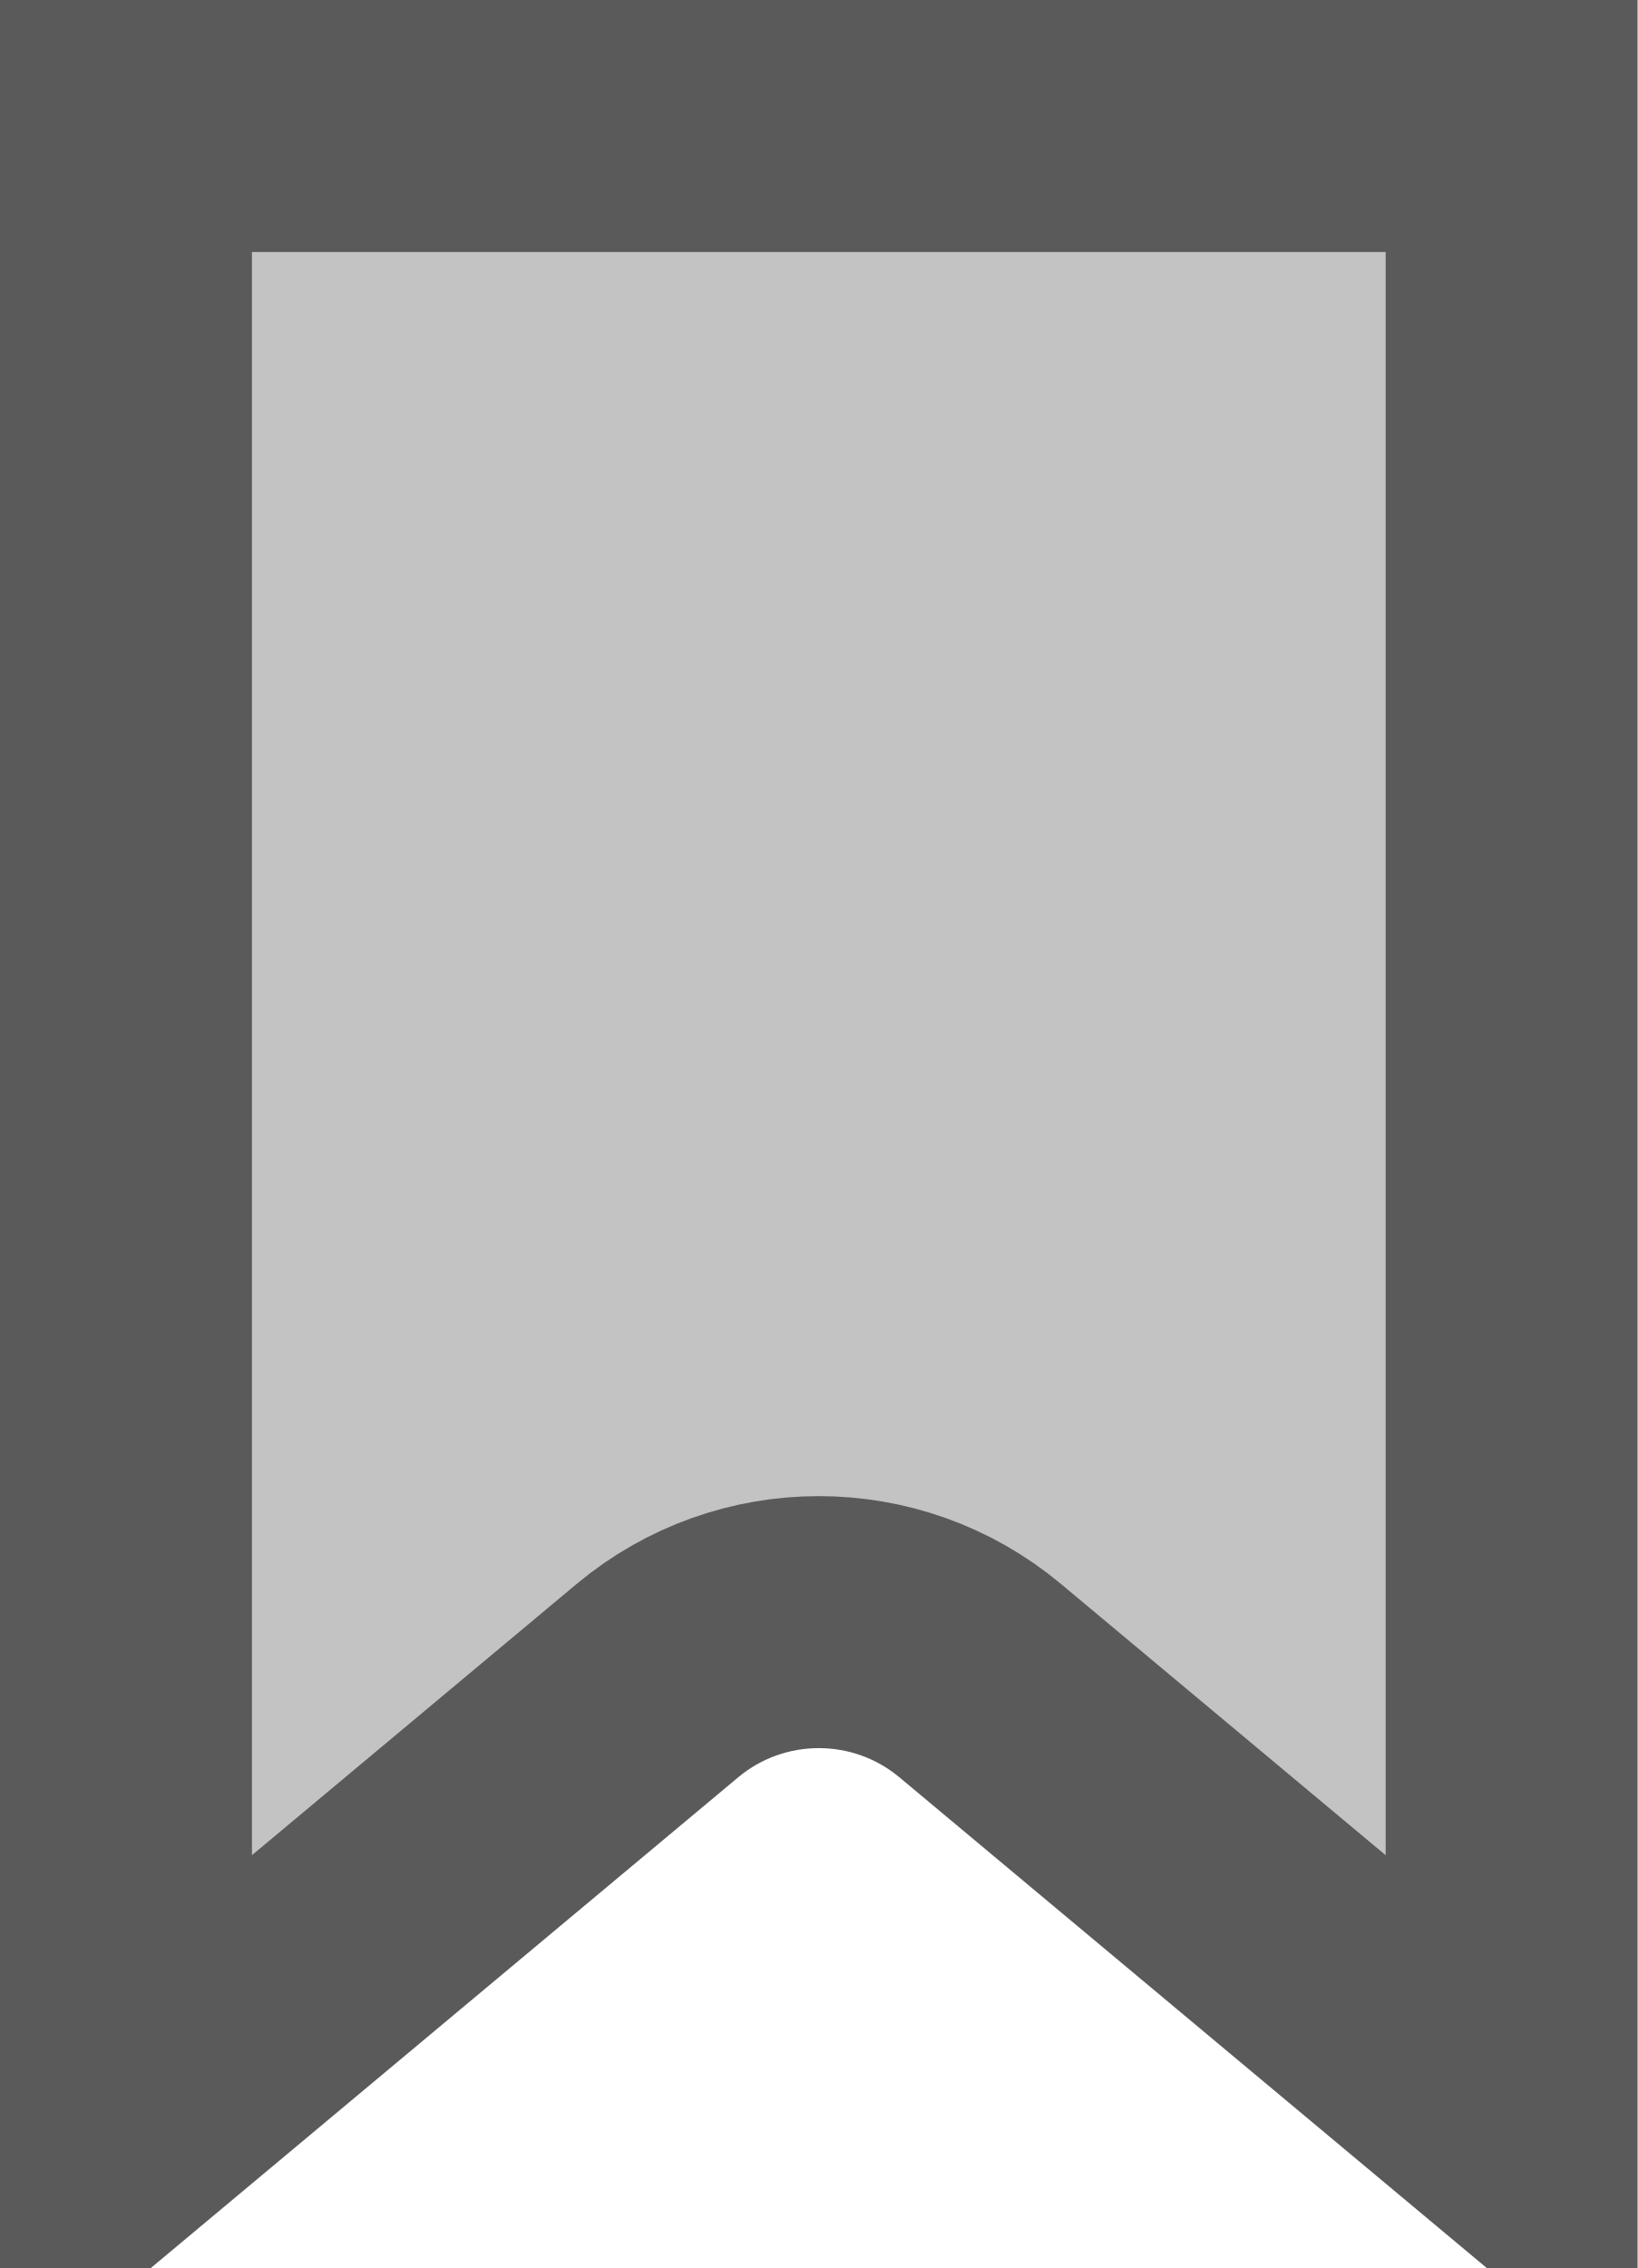
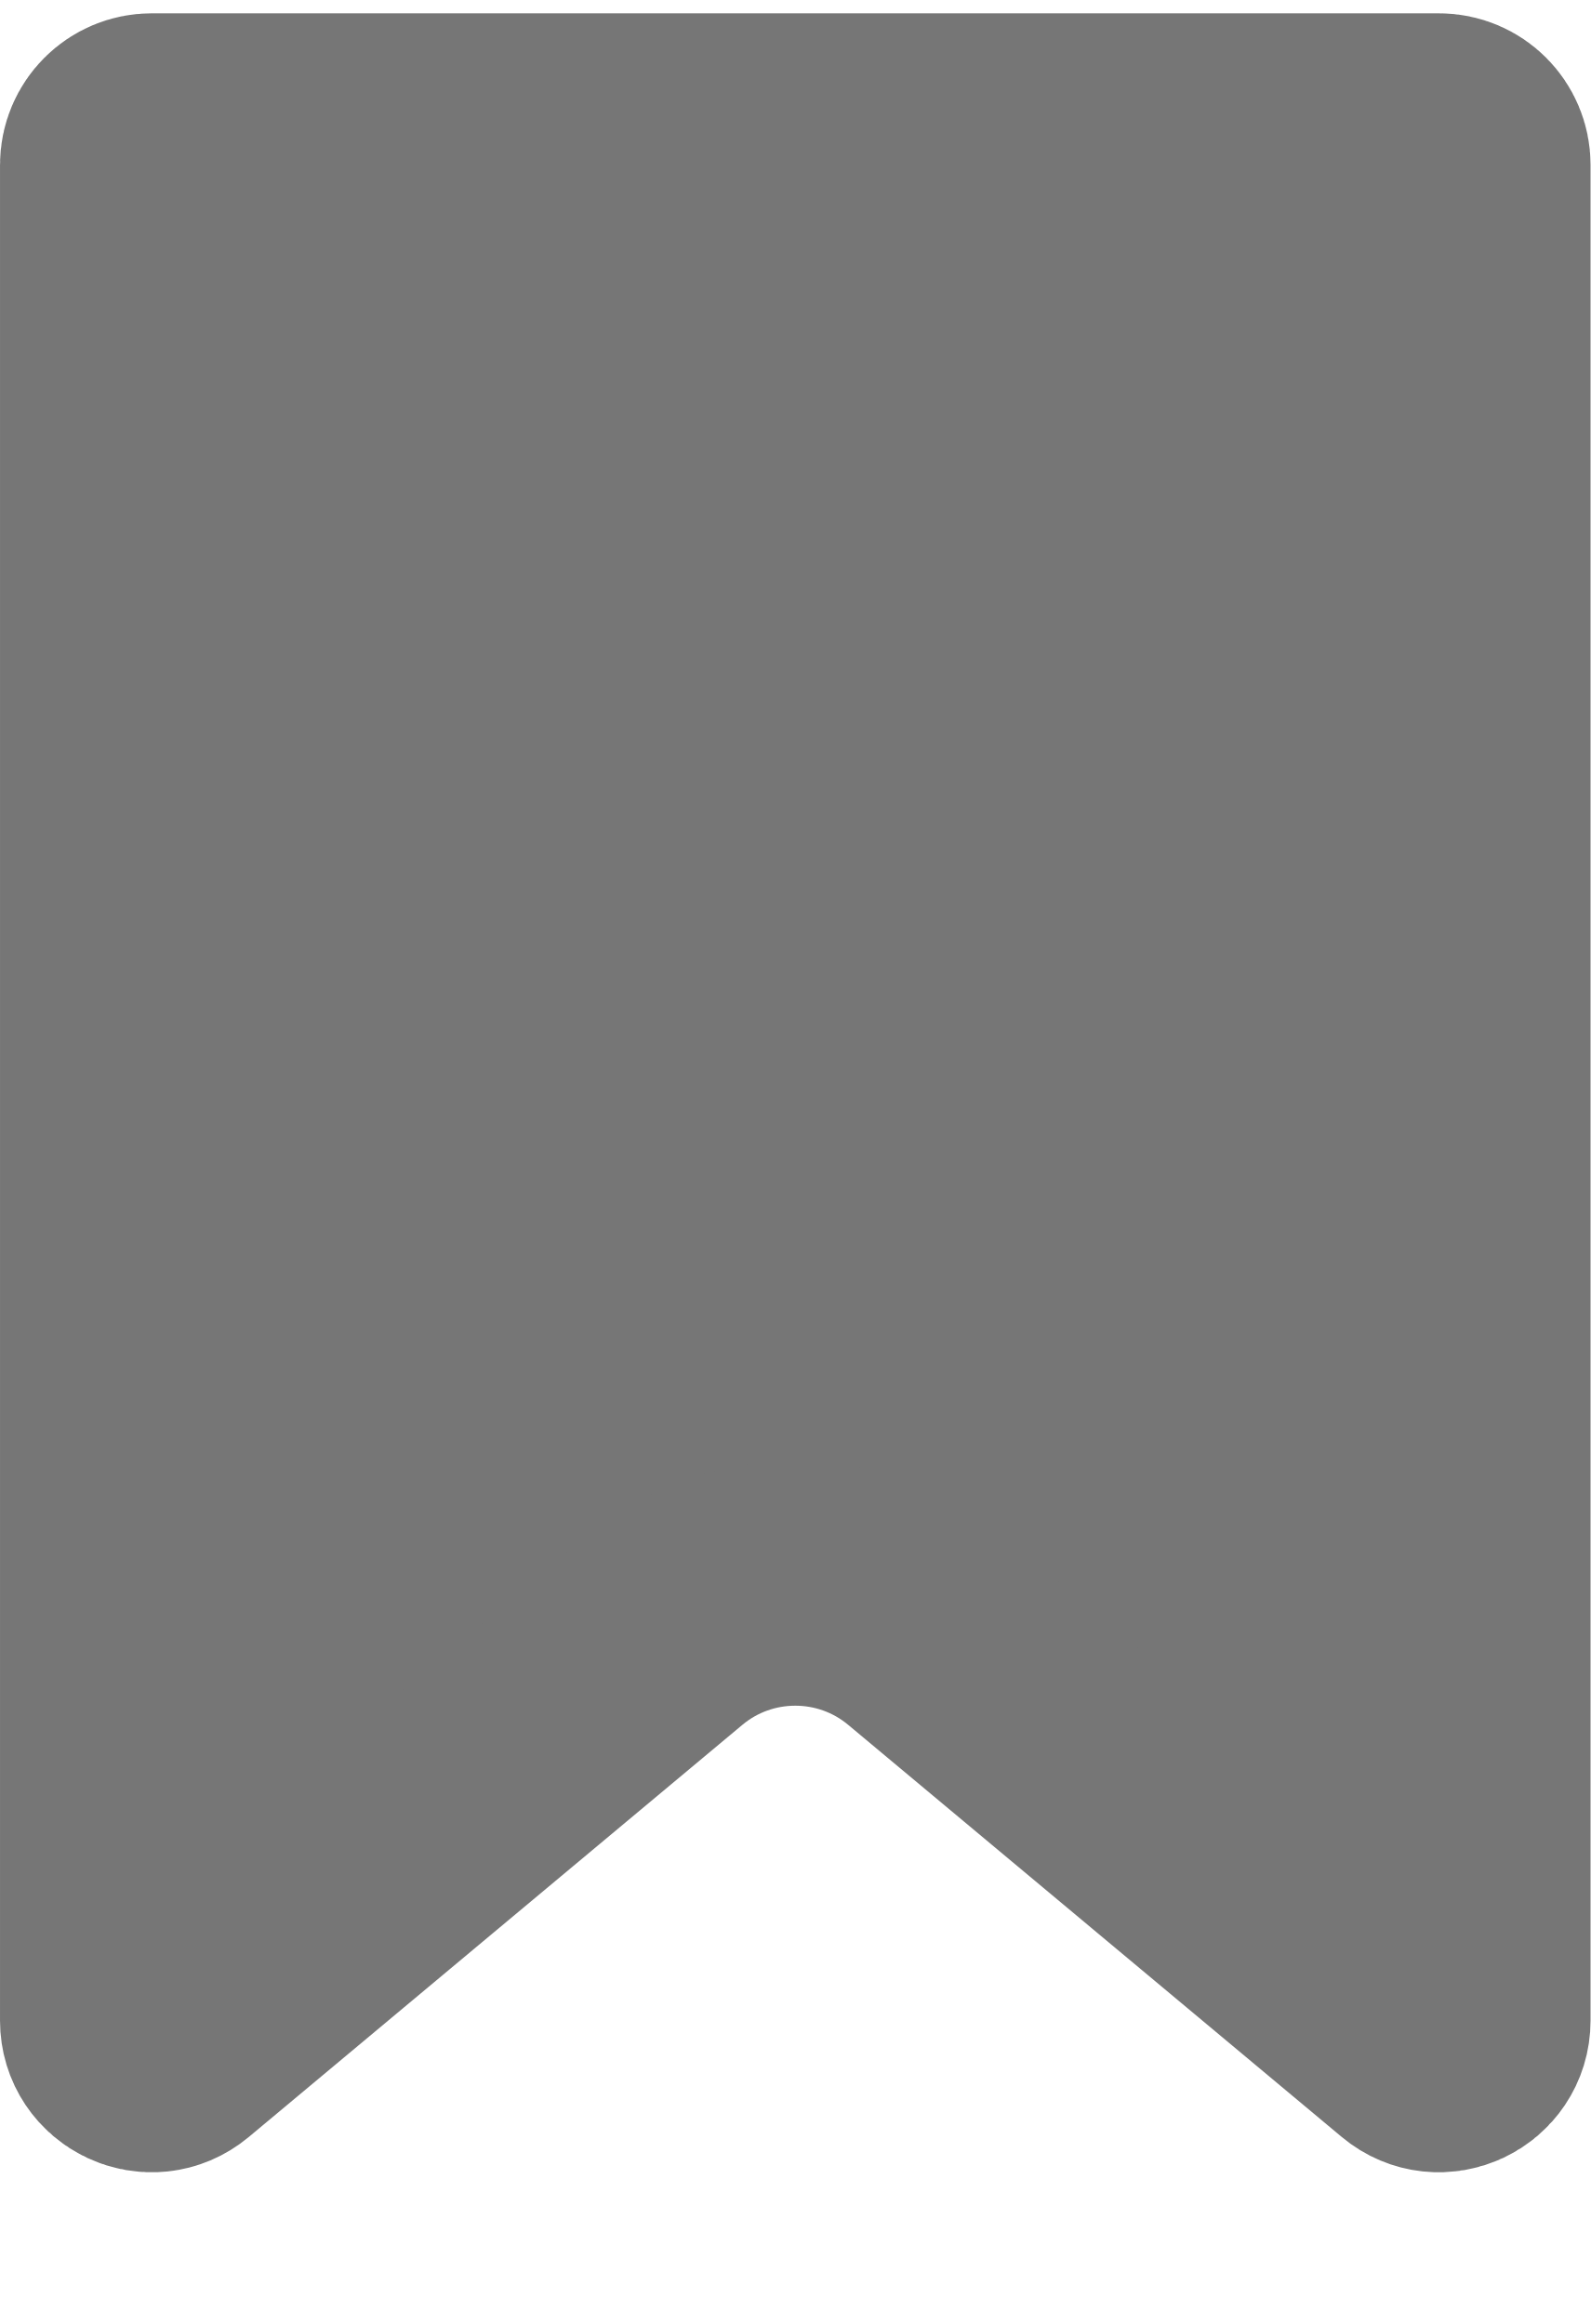
- <svg xmlns="http://www.w3.org/2000/svg" width="13" height="18" viewBox="0 0 13 18" fill="none">
-   <path d="M12 1V16.862L7.782 13.339C7.04 12.719 5.96 12.719 5.218 13.339L1 16.862V1H12Z" fill="#C3C3C3" stroke="#5A5A5A" stroke-width="2" />
+ <svg xmlns="http://www.w3.org/2000/svg" width="13" height="19" viewBox="0 0 13 19" fill="none">
+   <path d="M1 0.75H12C12.138 0.75 12.25 0.862 12.25 1V16.862C12.25 17.074 12.002 17.19 11.84 17.054L7.622 13.531C6.973 12.989 6.027 12.989 5.378 13.531L1.16 17.054C0.997 17.19 0.75 17.074 0.75 16.862V1C0.75 0.862 0.862 0.75 1 0.75Z" fill="#767676" stroke="#767676" stroke-width="2" transform="translate(6.5 9) scale(0.9565) translate(-6.5 -9)" vector-effect="non-scaling-stroke" />
</svg>
